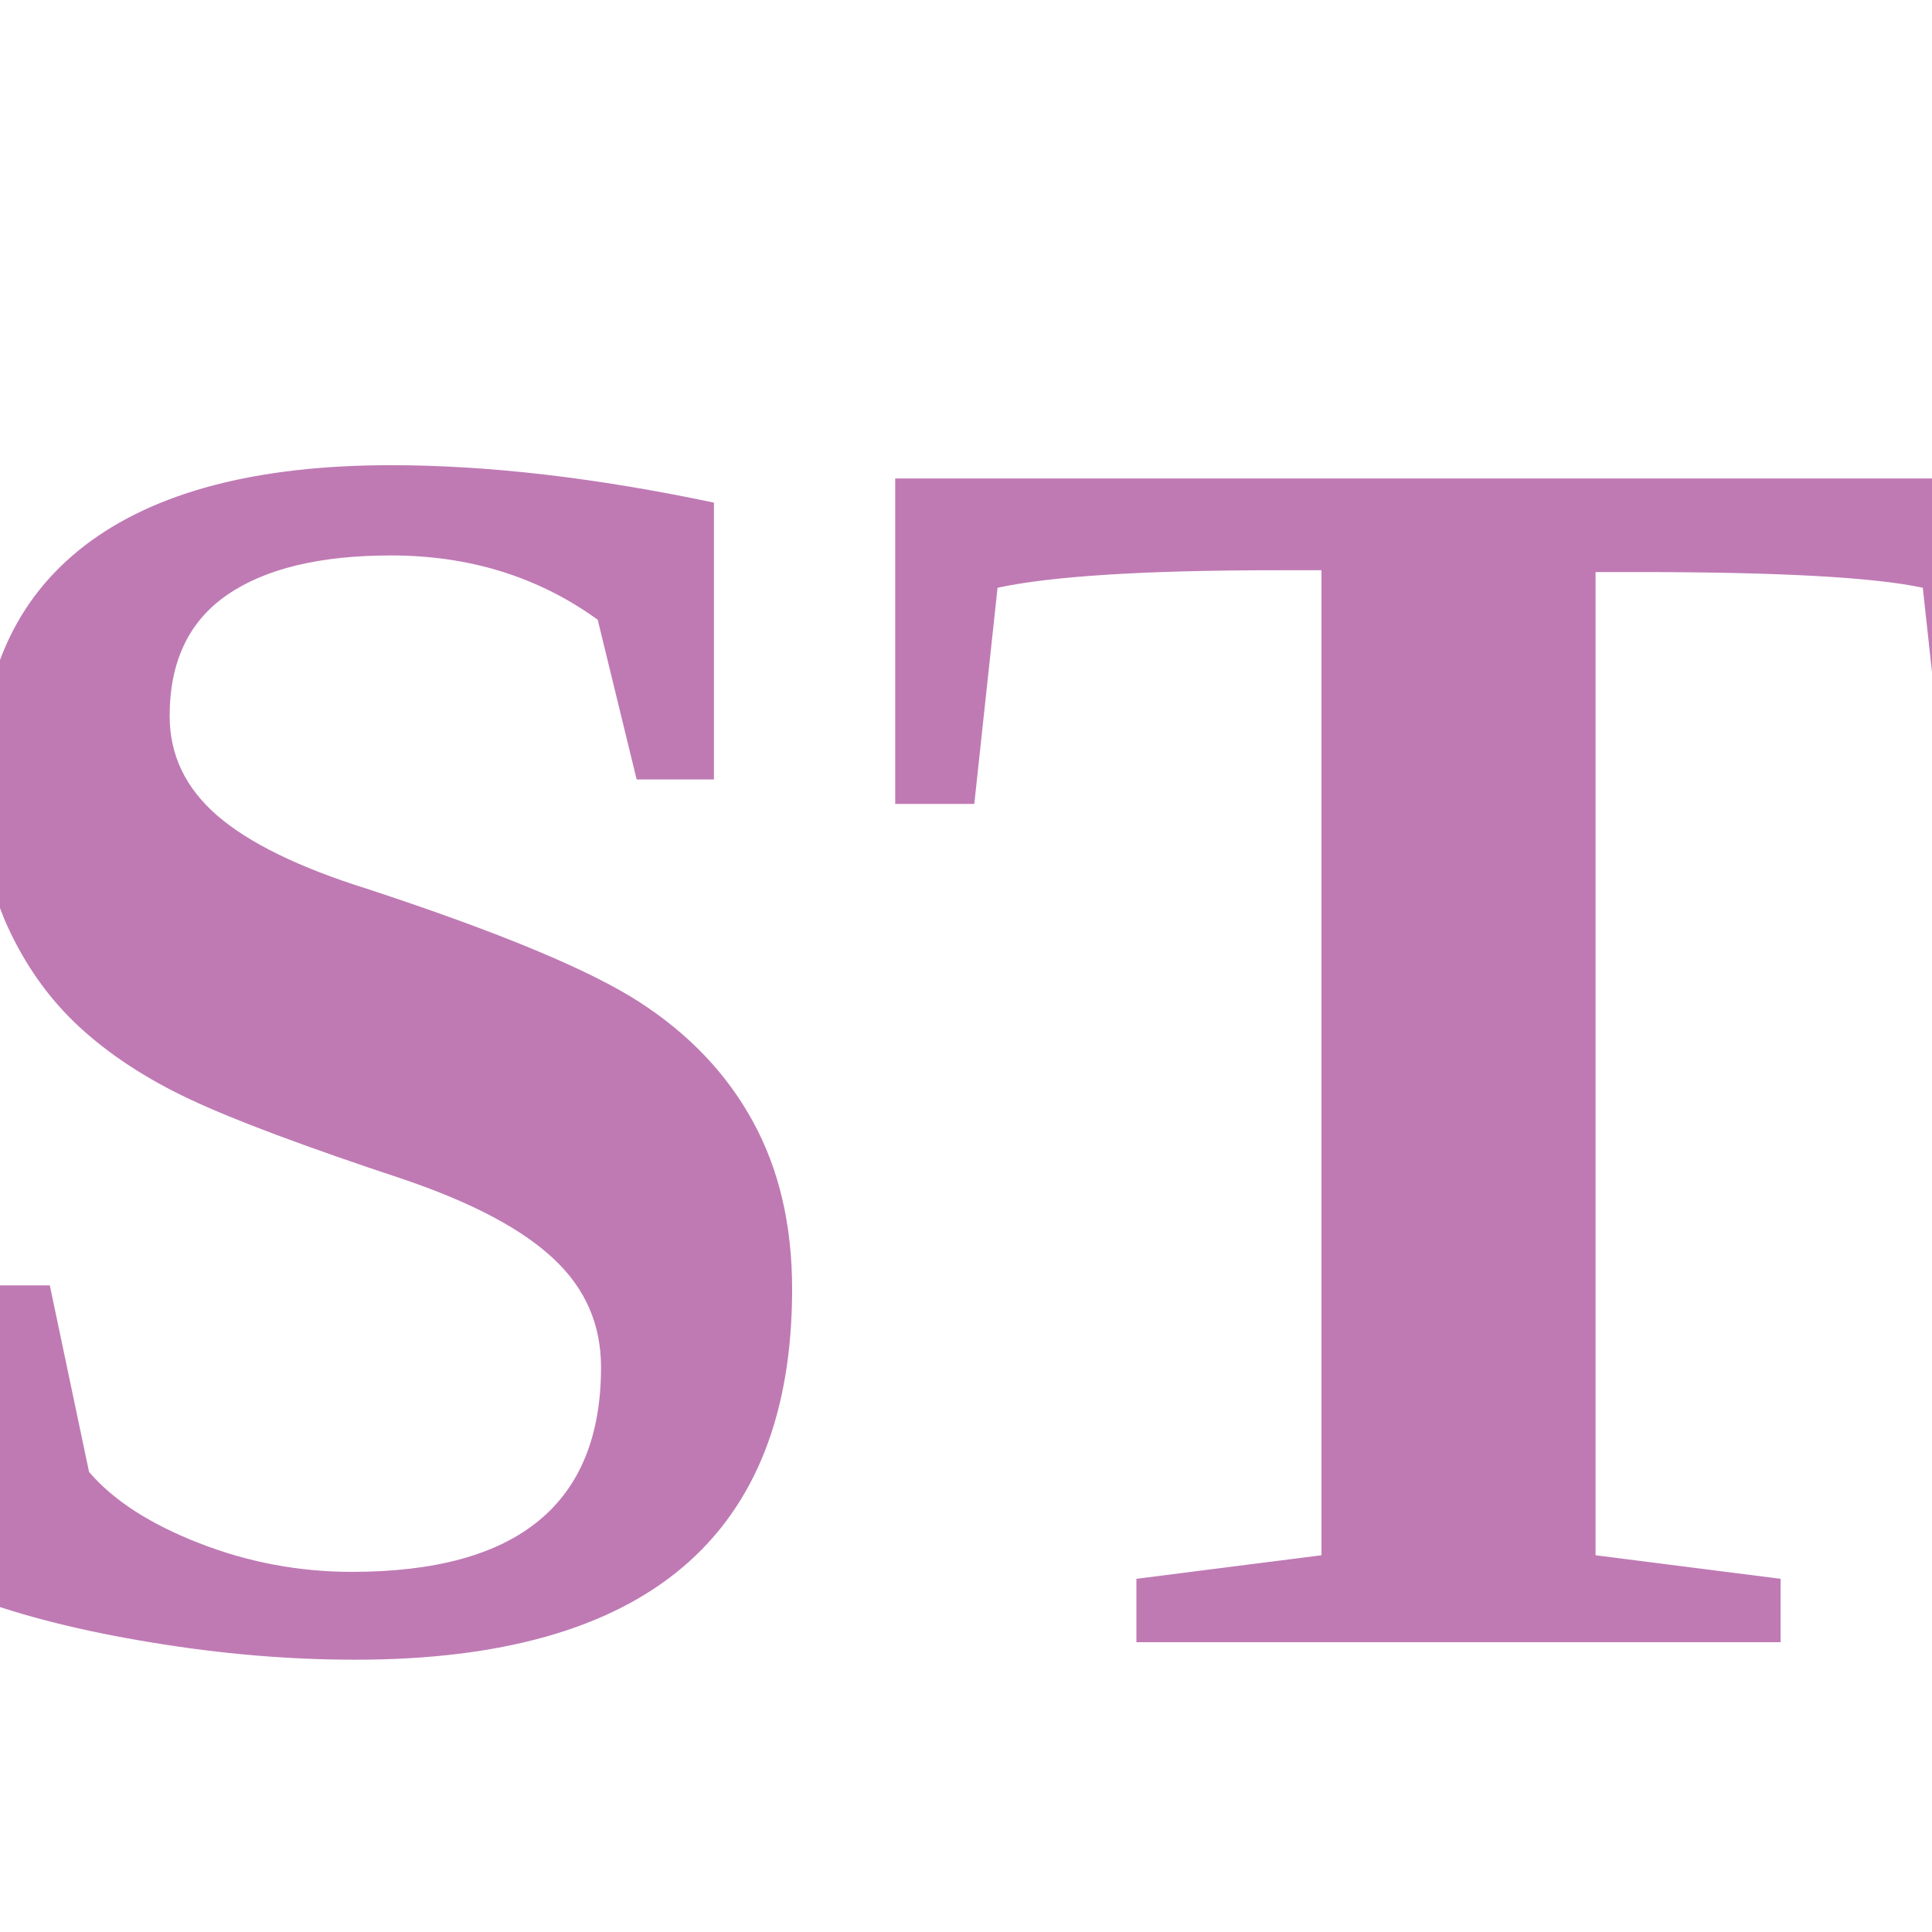
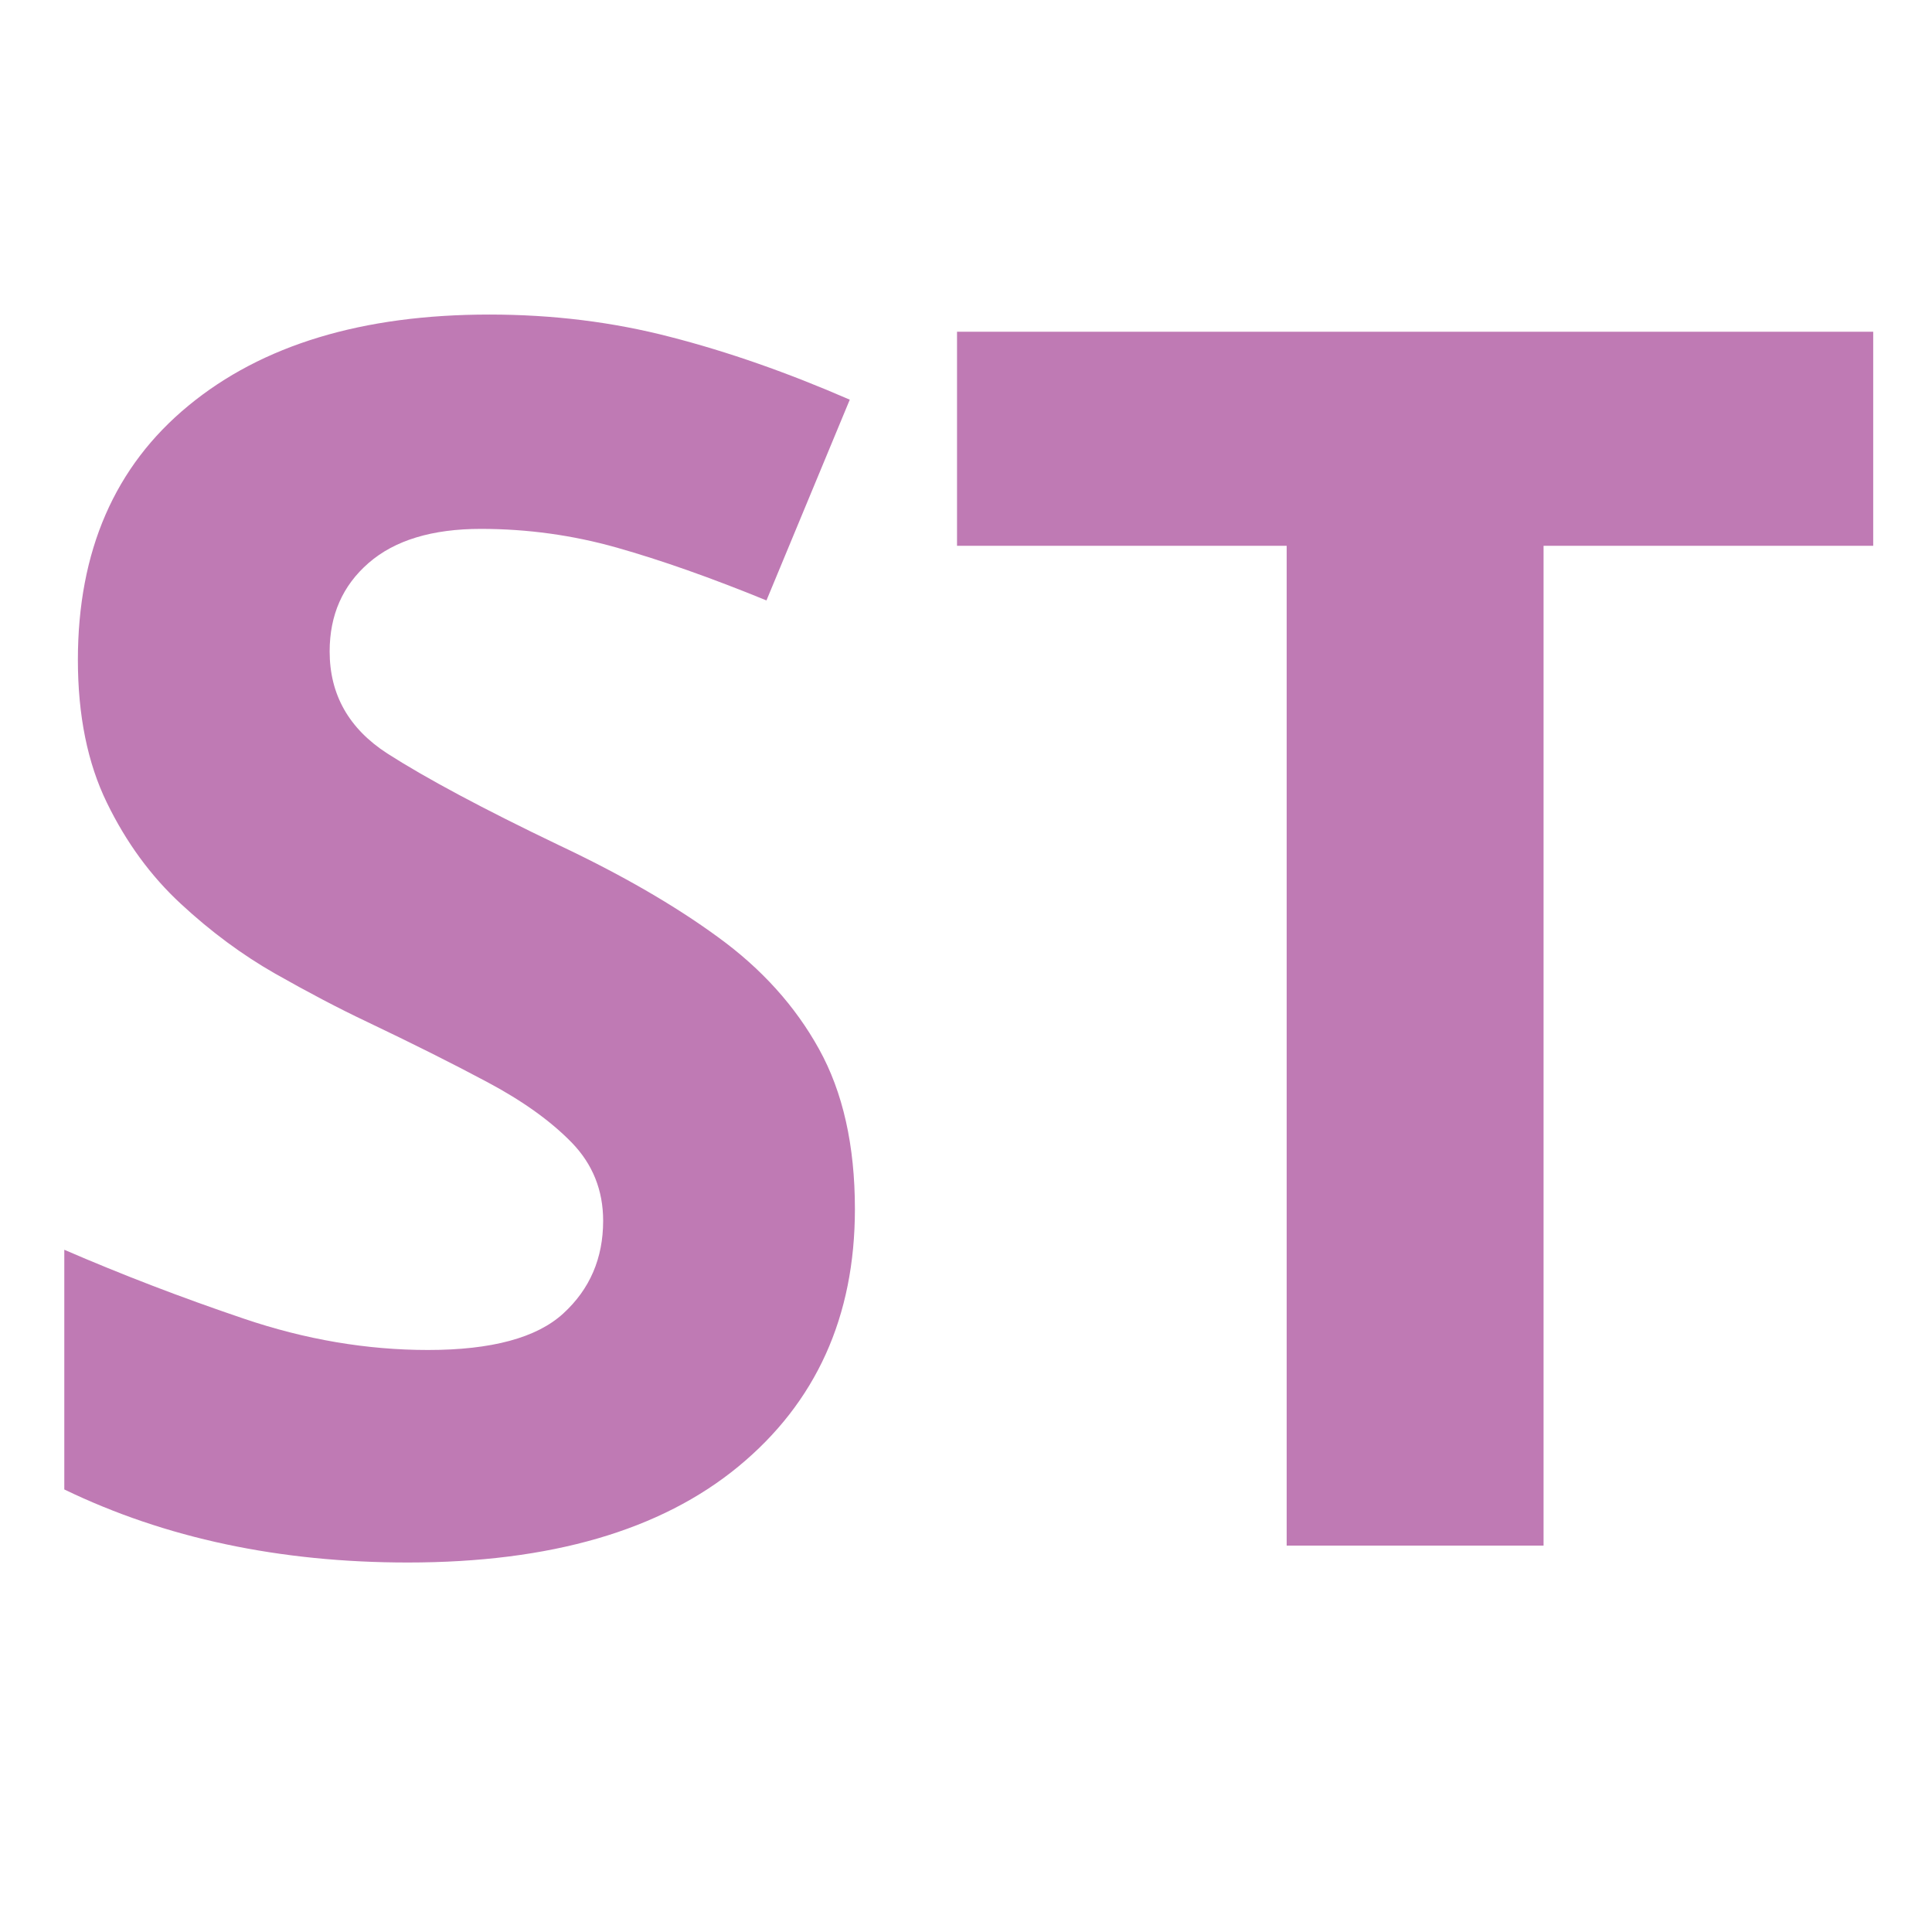
<svg xmlns="http://www.w3.org/2000/svg" viewBox="0 0 100 100">
  <rect width="100" height="100" fill="none" />
-   <text x="50" y="85" text-anchor="middle" font-size="92" font-weight="bold" fill="#BF7AB4">ST</text>
+   <text x="49" y="80" text-anchor="middle" font-size="88" font-family="Futura" font-weight="bold" fill="#BF7AB4">ST</text>
</svg>
